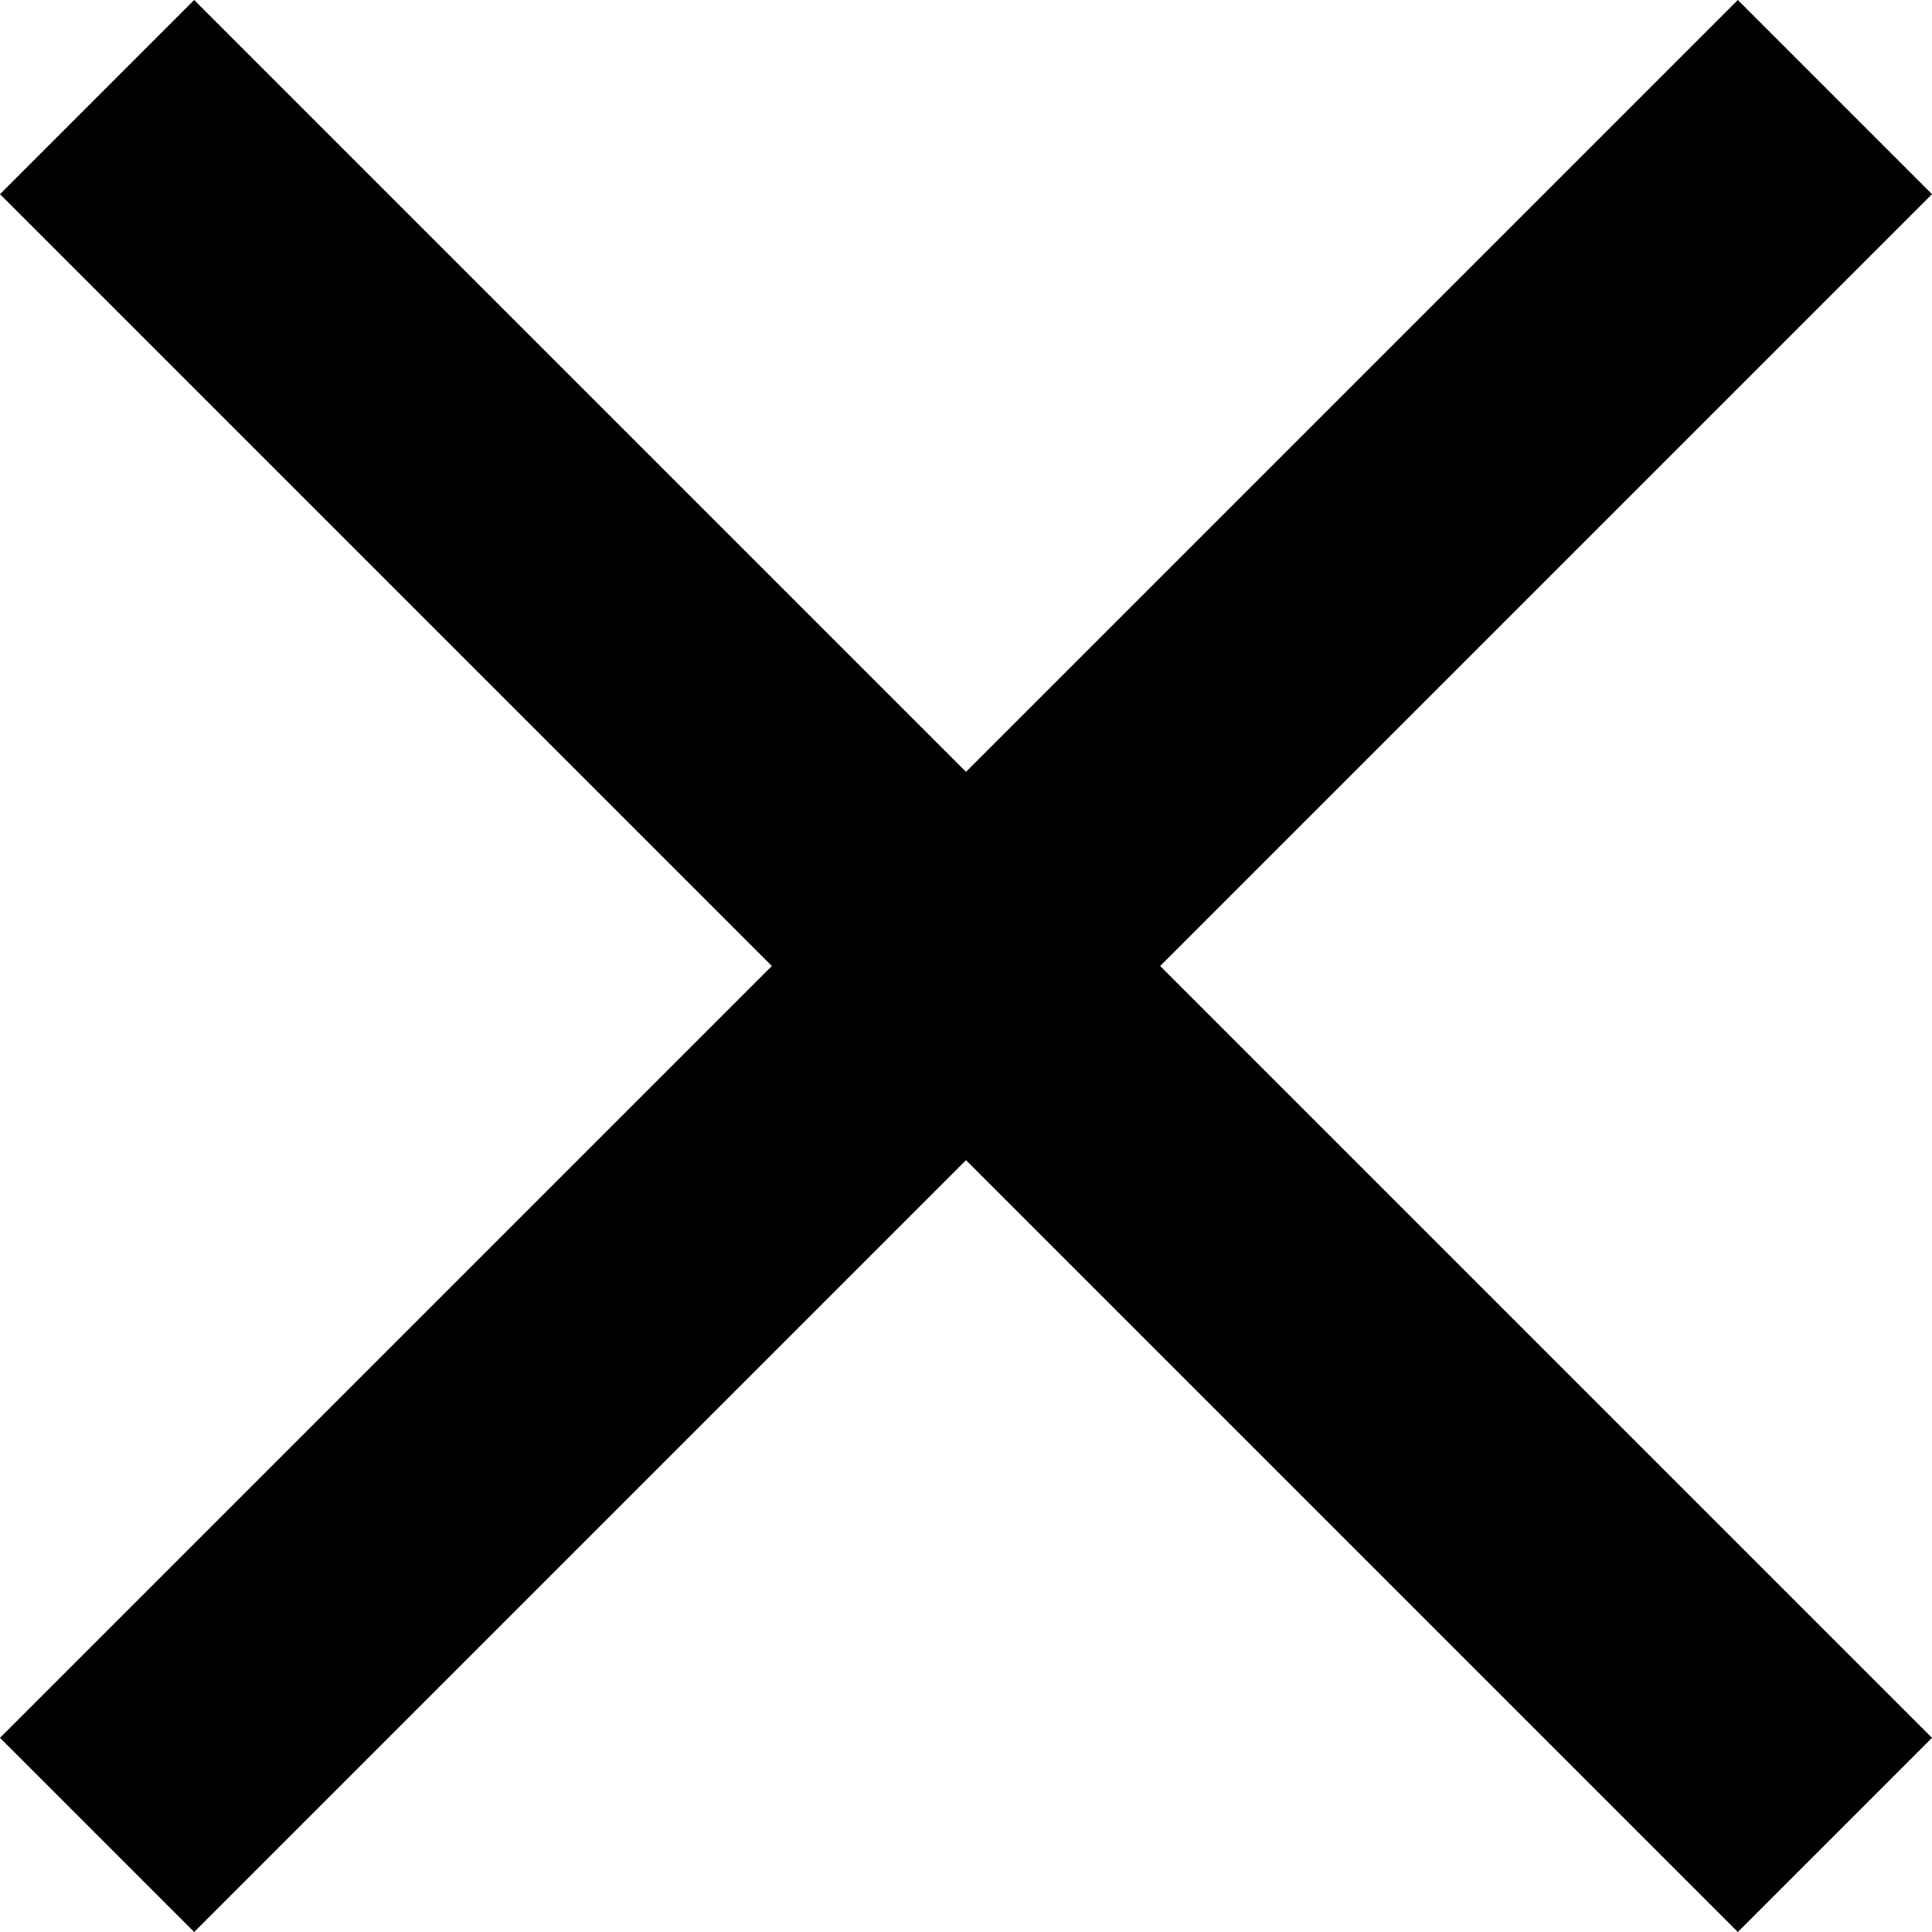
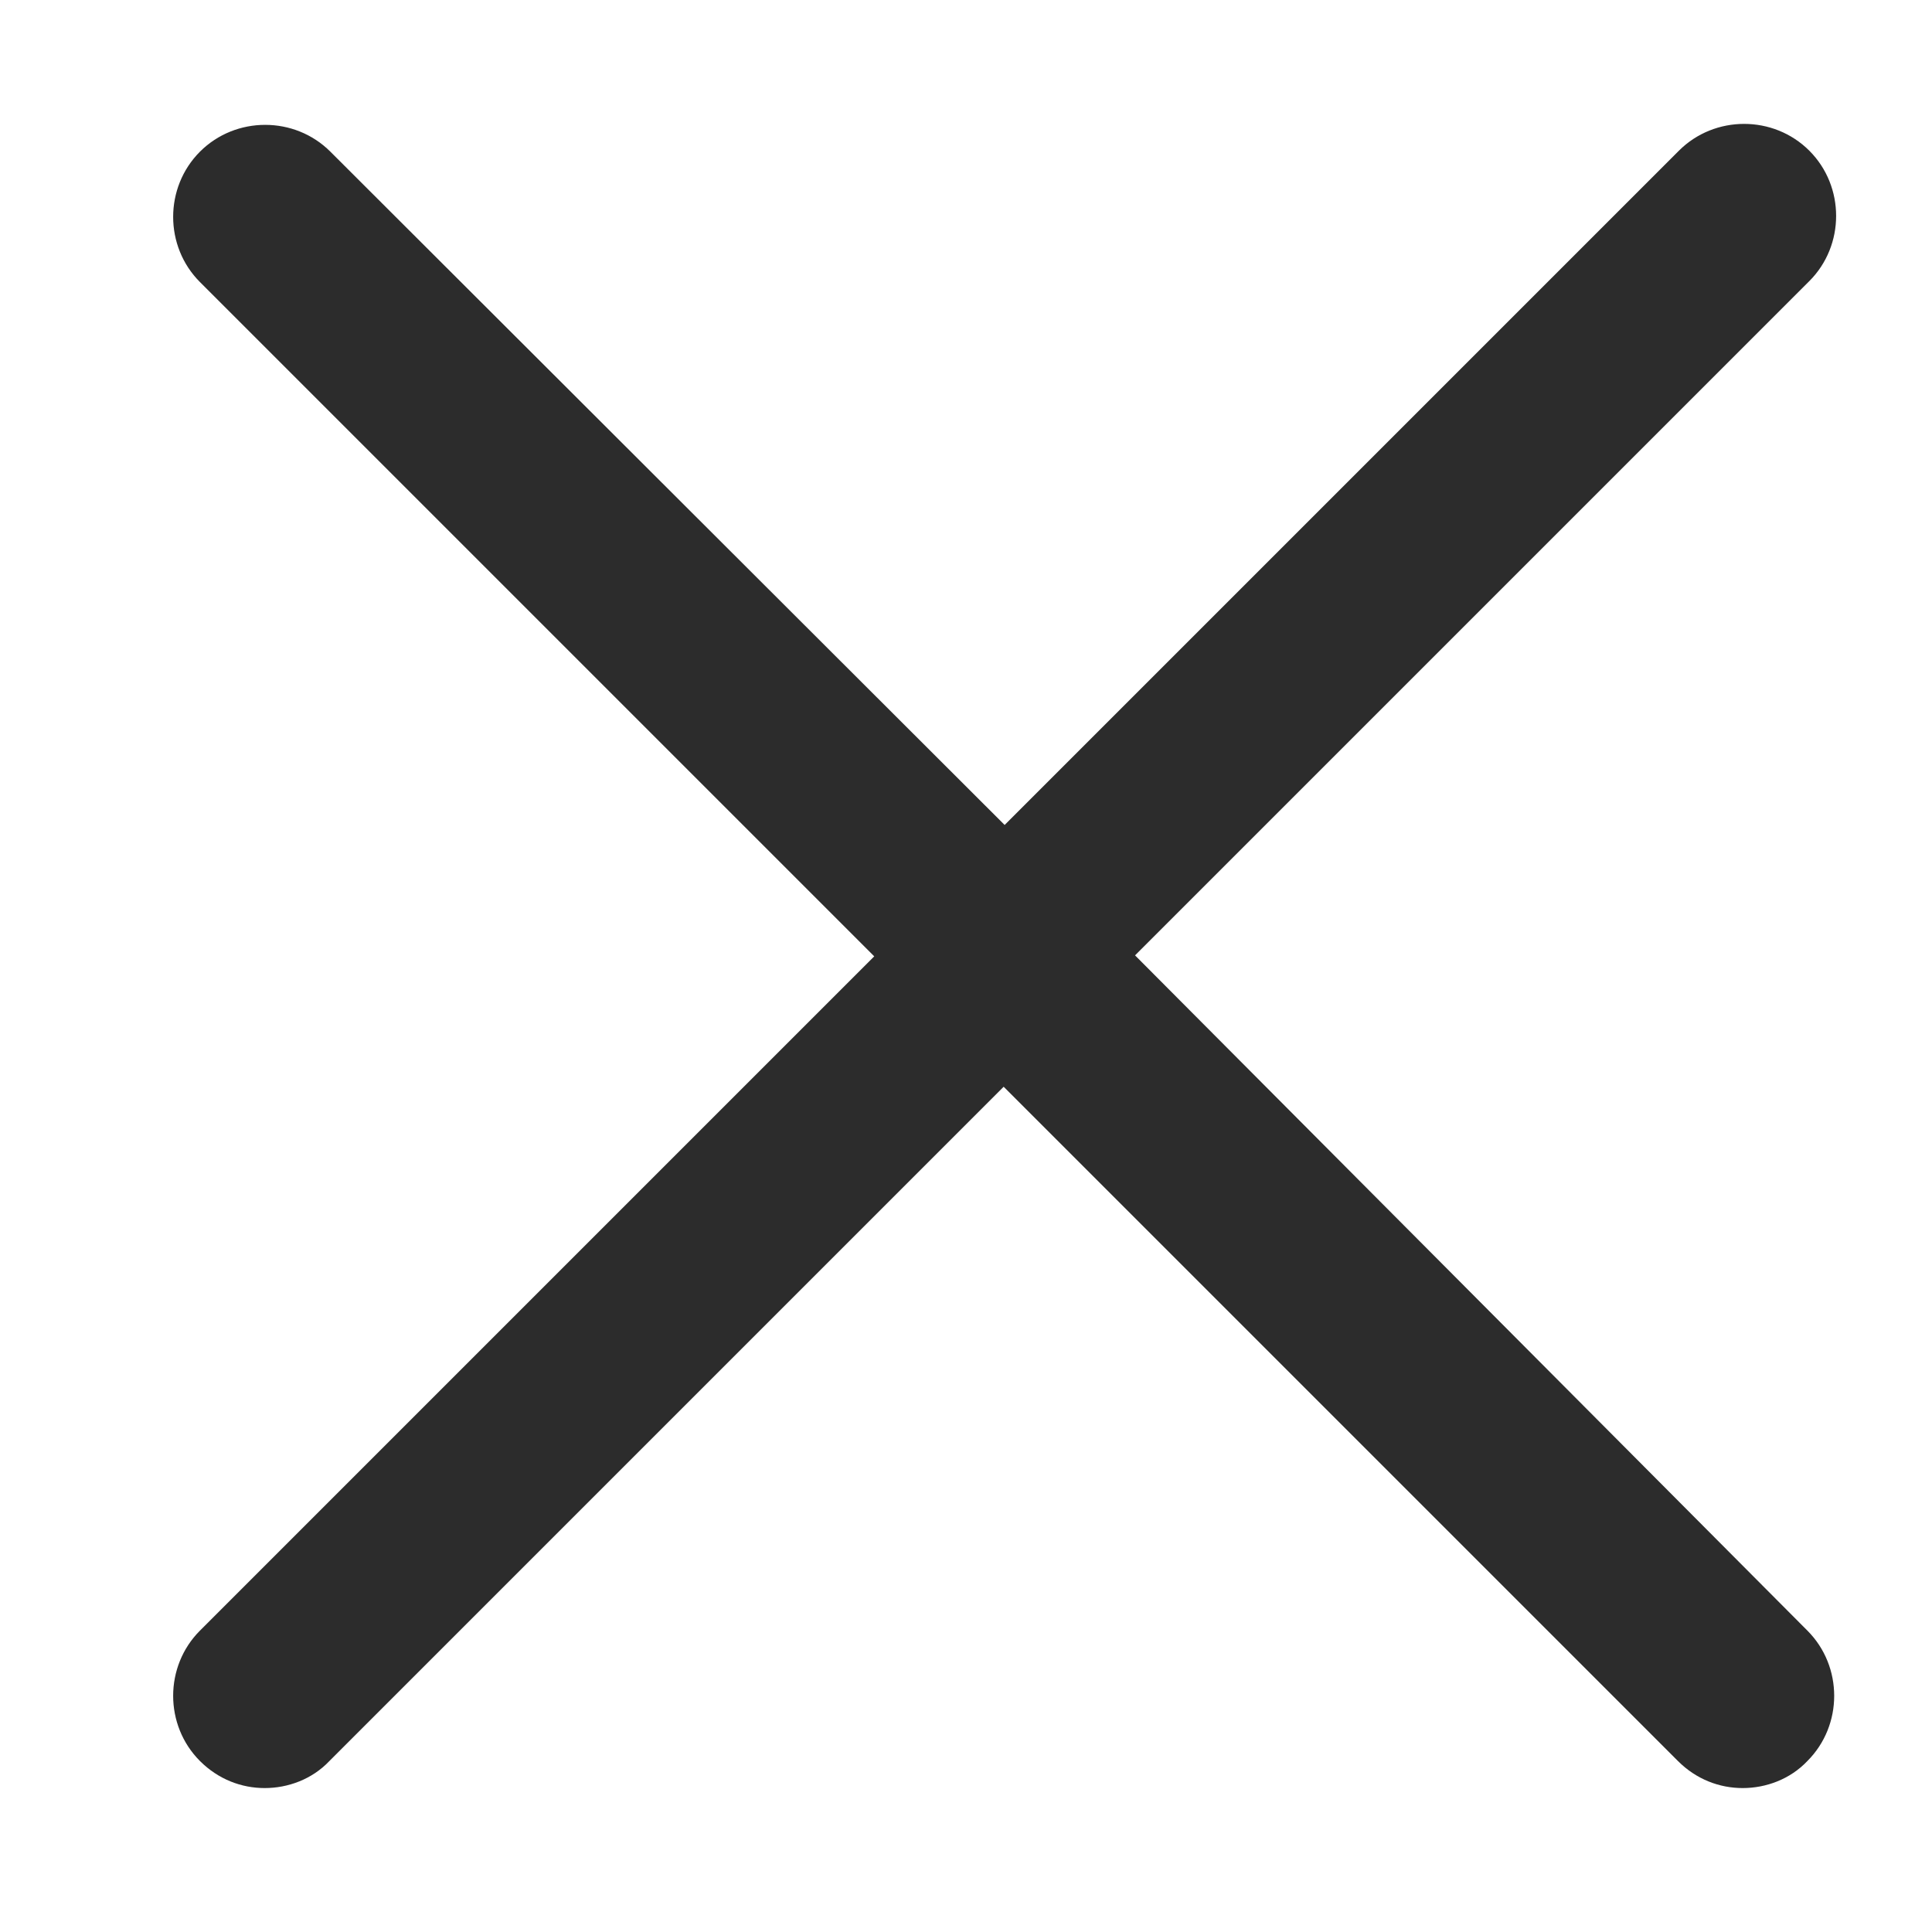
- <svg xmlns="http://www.w3.org/2000/svg" version="1.1" id="Layer_1" x="0px" y="0px" viewBox="0 0 200 200" style="enable-background:new 0 0 200 200;" xml:space="preserve">
-   <path d="M200,20.1L179.9,0L100,79.9L20.1,0L0,20.1L79.9,100L0,179.9L20.1,200l79.9-79.9l79.9,79.9l20.1-20.1L120.1,100L200,20.1z" />
+ <svg xmlns="http://www.w3.org/2000/svg" class="icon" width="200px" height="200.00px" viewBox="0 0 1024 1024" version="1.1">
+   <path fill="#2c2c2c" d="M601.6 506.368l357.376-357.376c18.944-18.944 18.944-50.176 0-69.12s-50.176-18.944-69.12 0L532.48 437.248 175.104 80.384c-18.944-18.944-50.176-18.944-69.12 0s-18.944 50.176 0 69.12L463.36 506.88l-357.376 357.376c-18.944 18.944-18.944 50.176 0 69.12 9.728 9.728 22.016 14.336 34.304 14.336s25.088-4.608 34.304-14.336l357.376-357.376 357.376 357.376c9.728 9.728 22.016 14.336 34.304 14.336s25.088-4.608 34.304-14.336c18.944-18.944 18.944-50.176 0-69.12l-356.352-357.888z" />
</svg>
